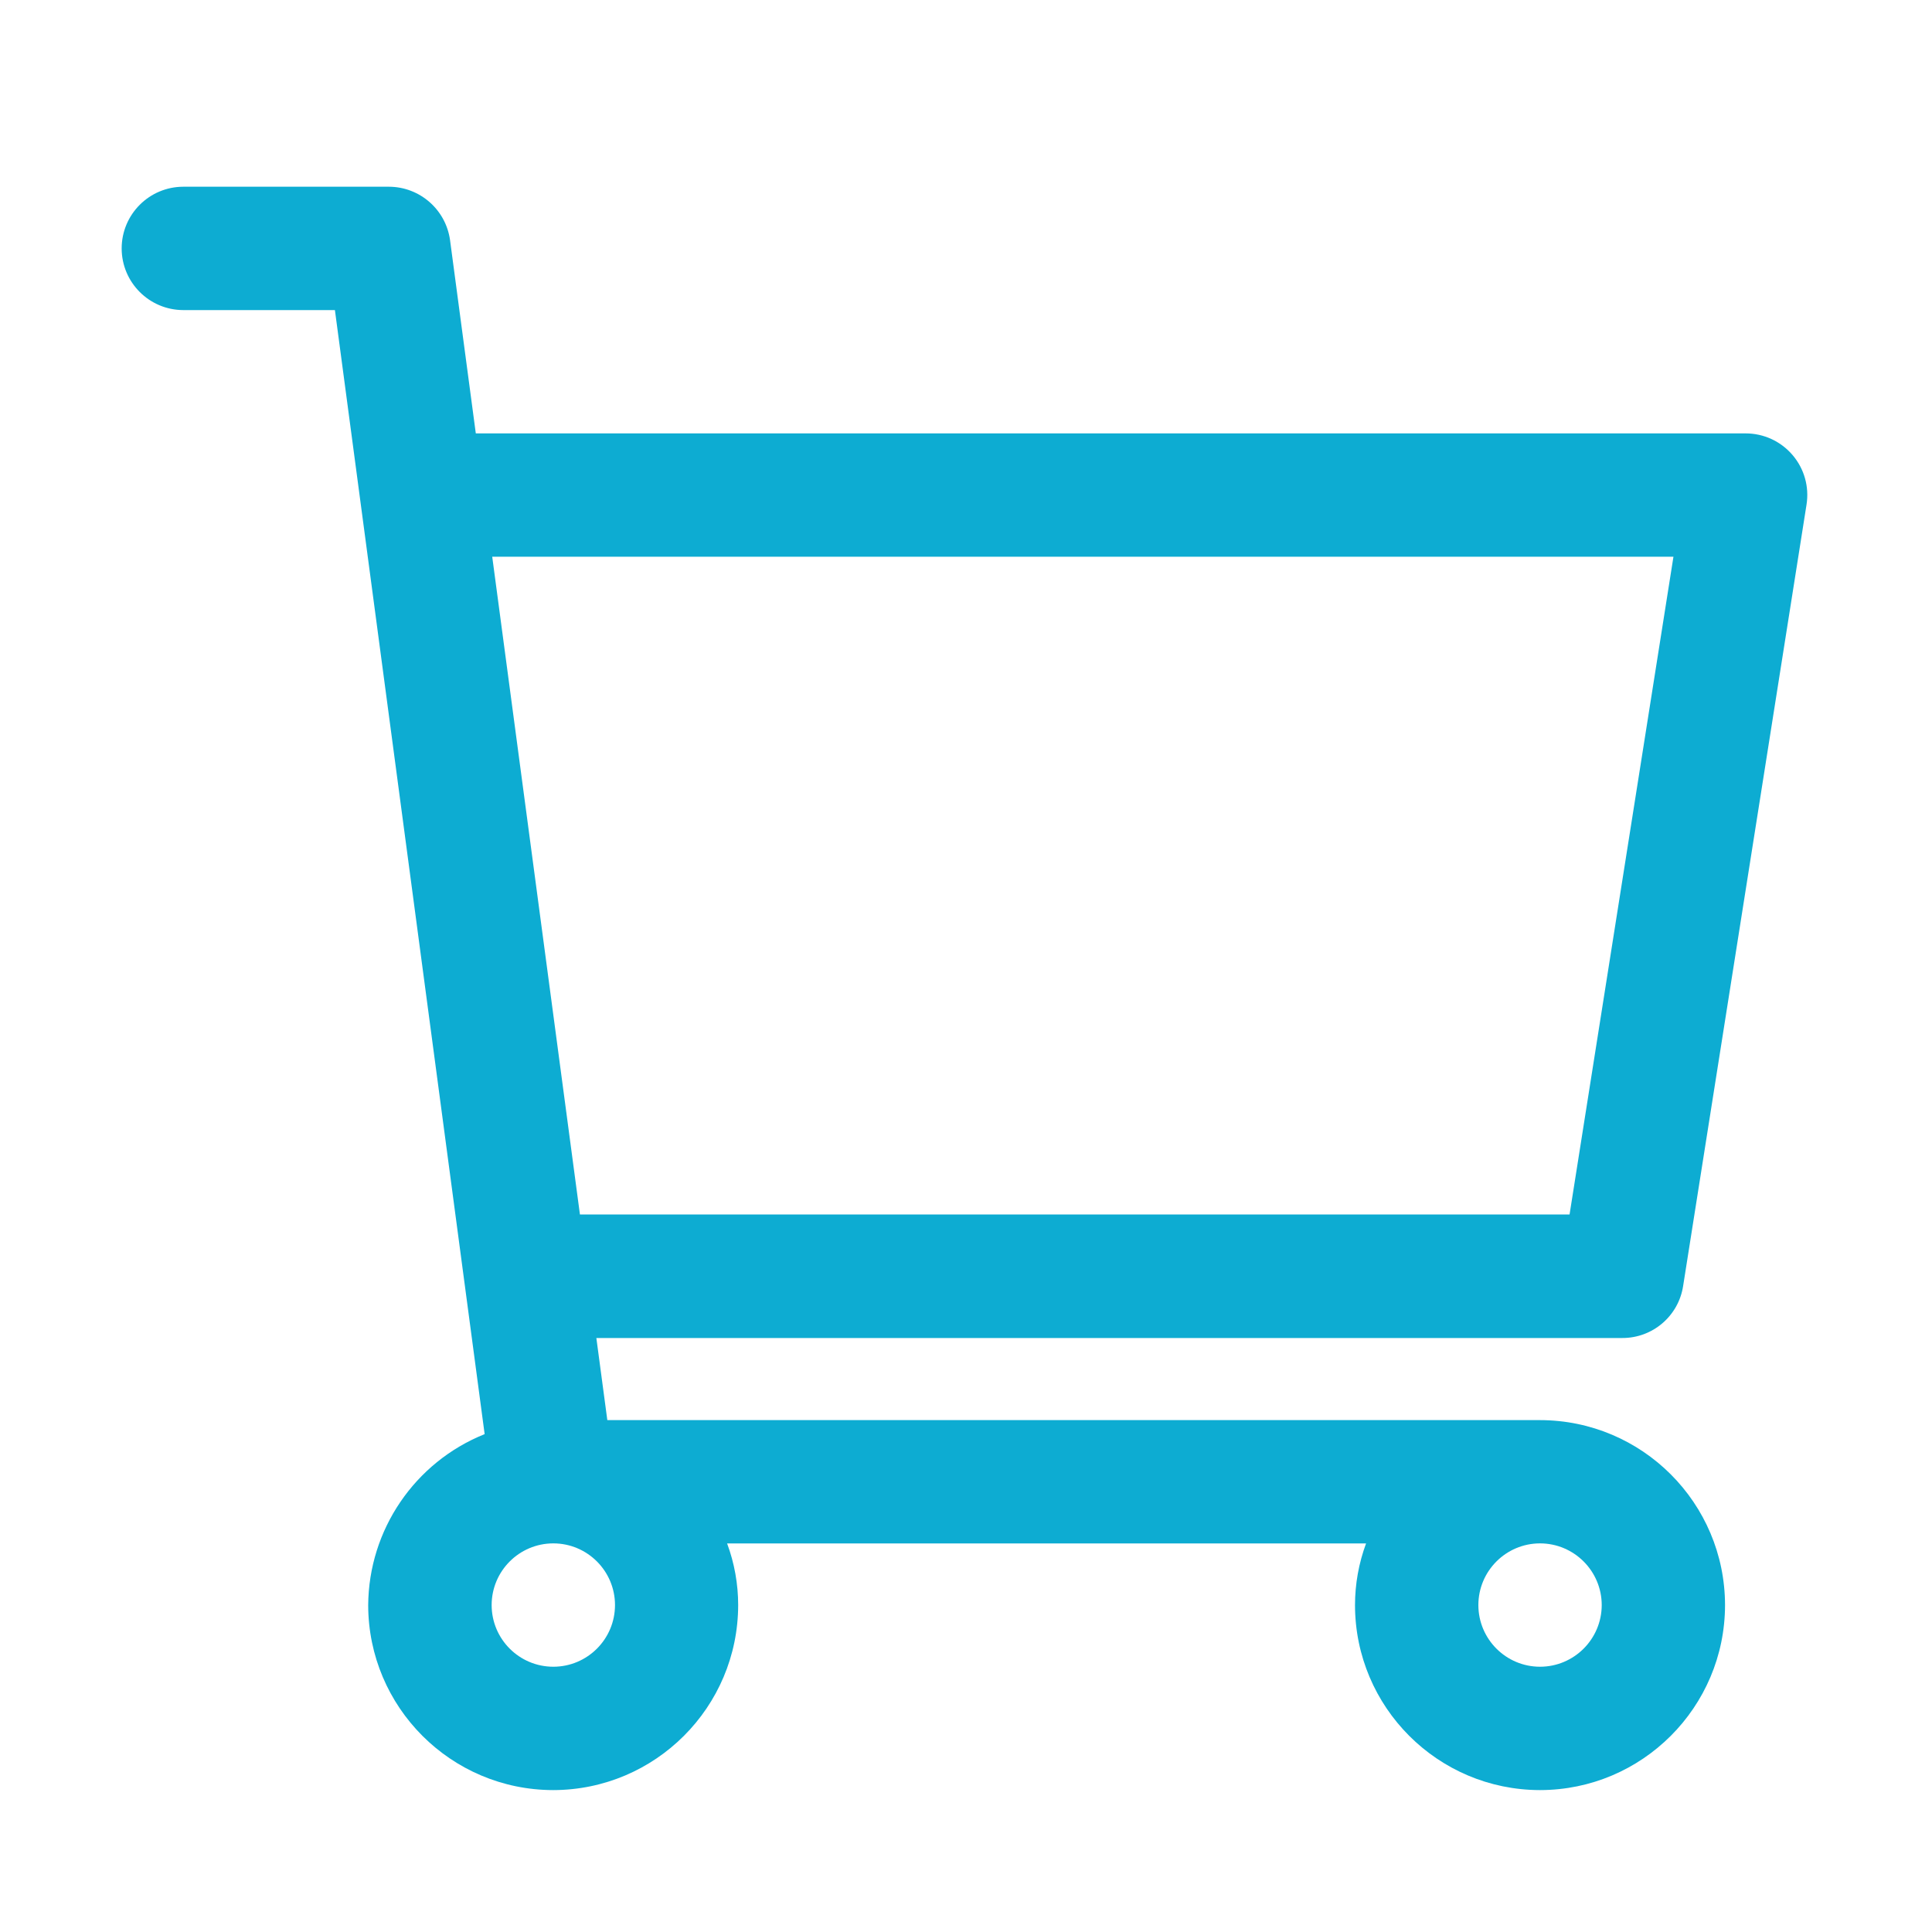
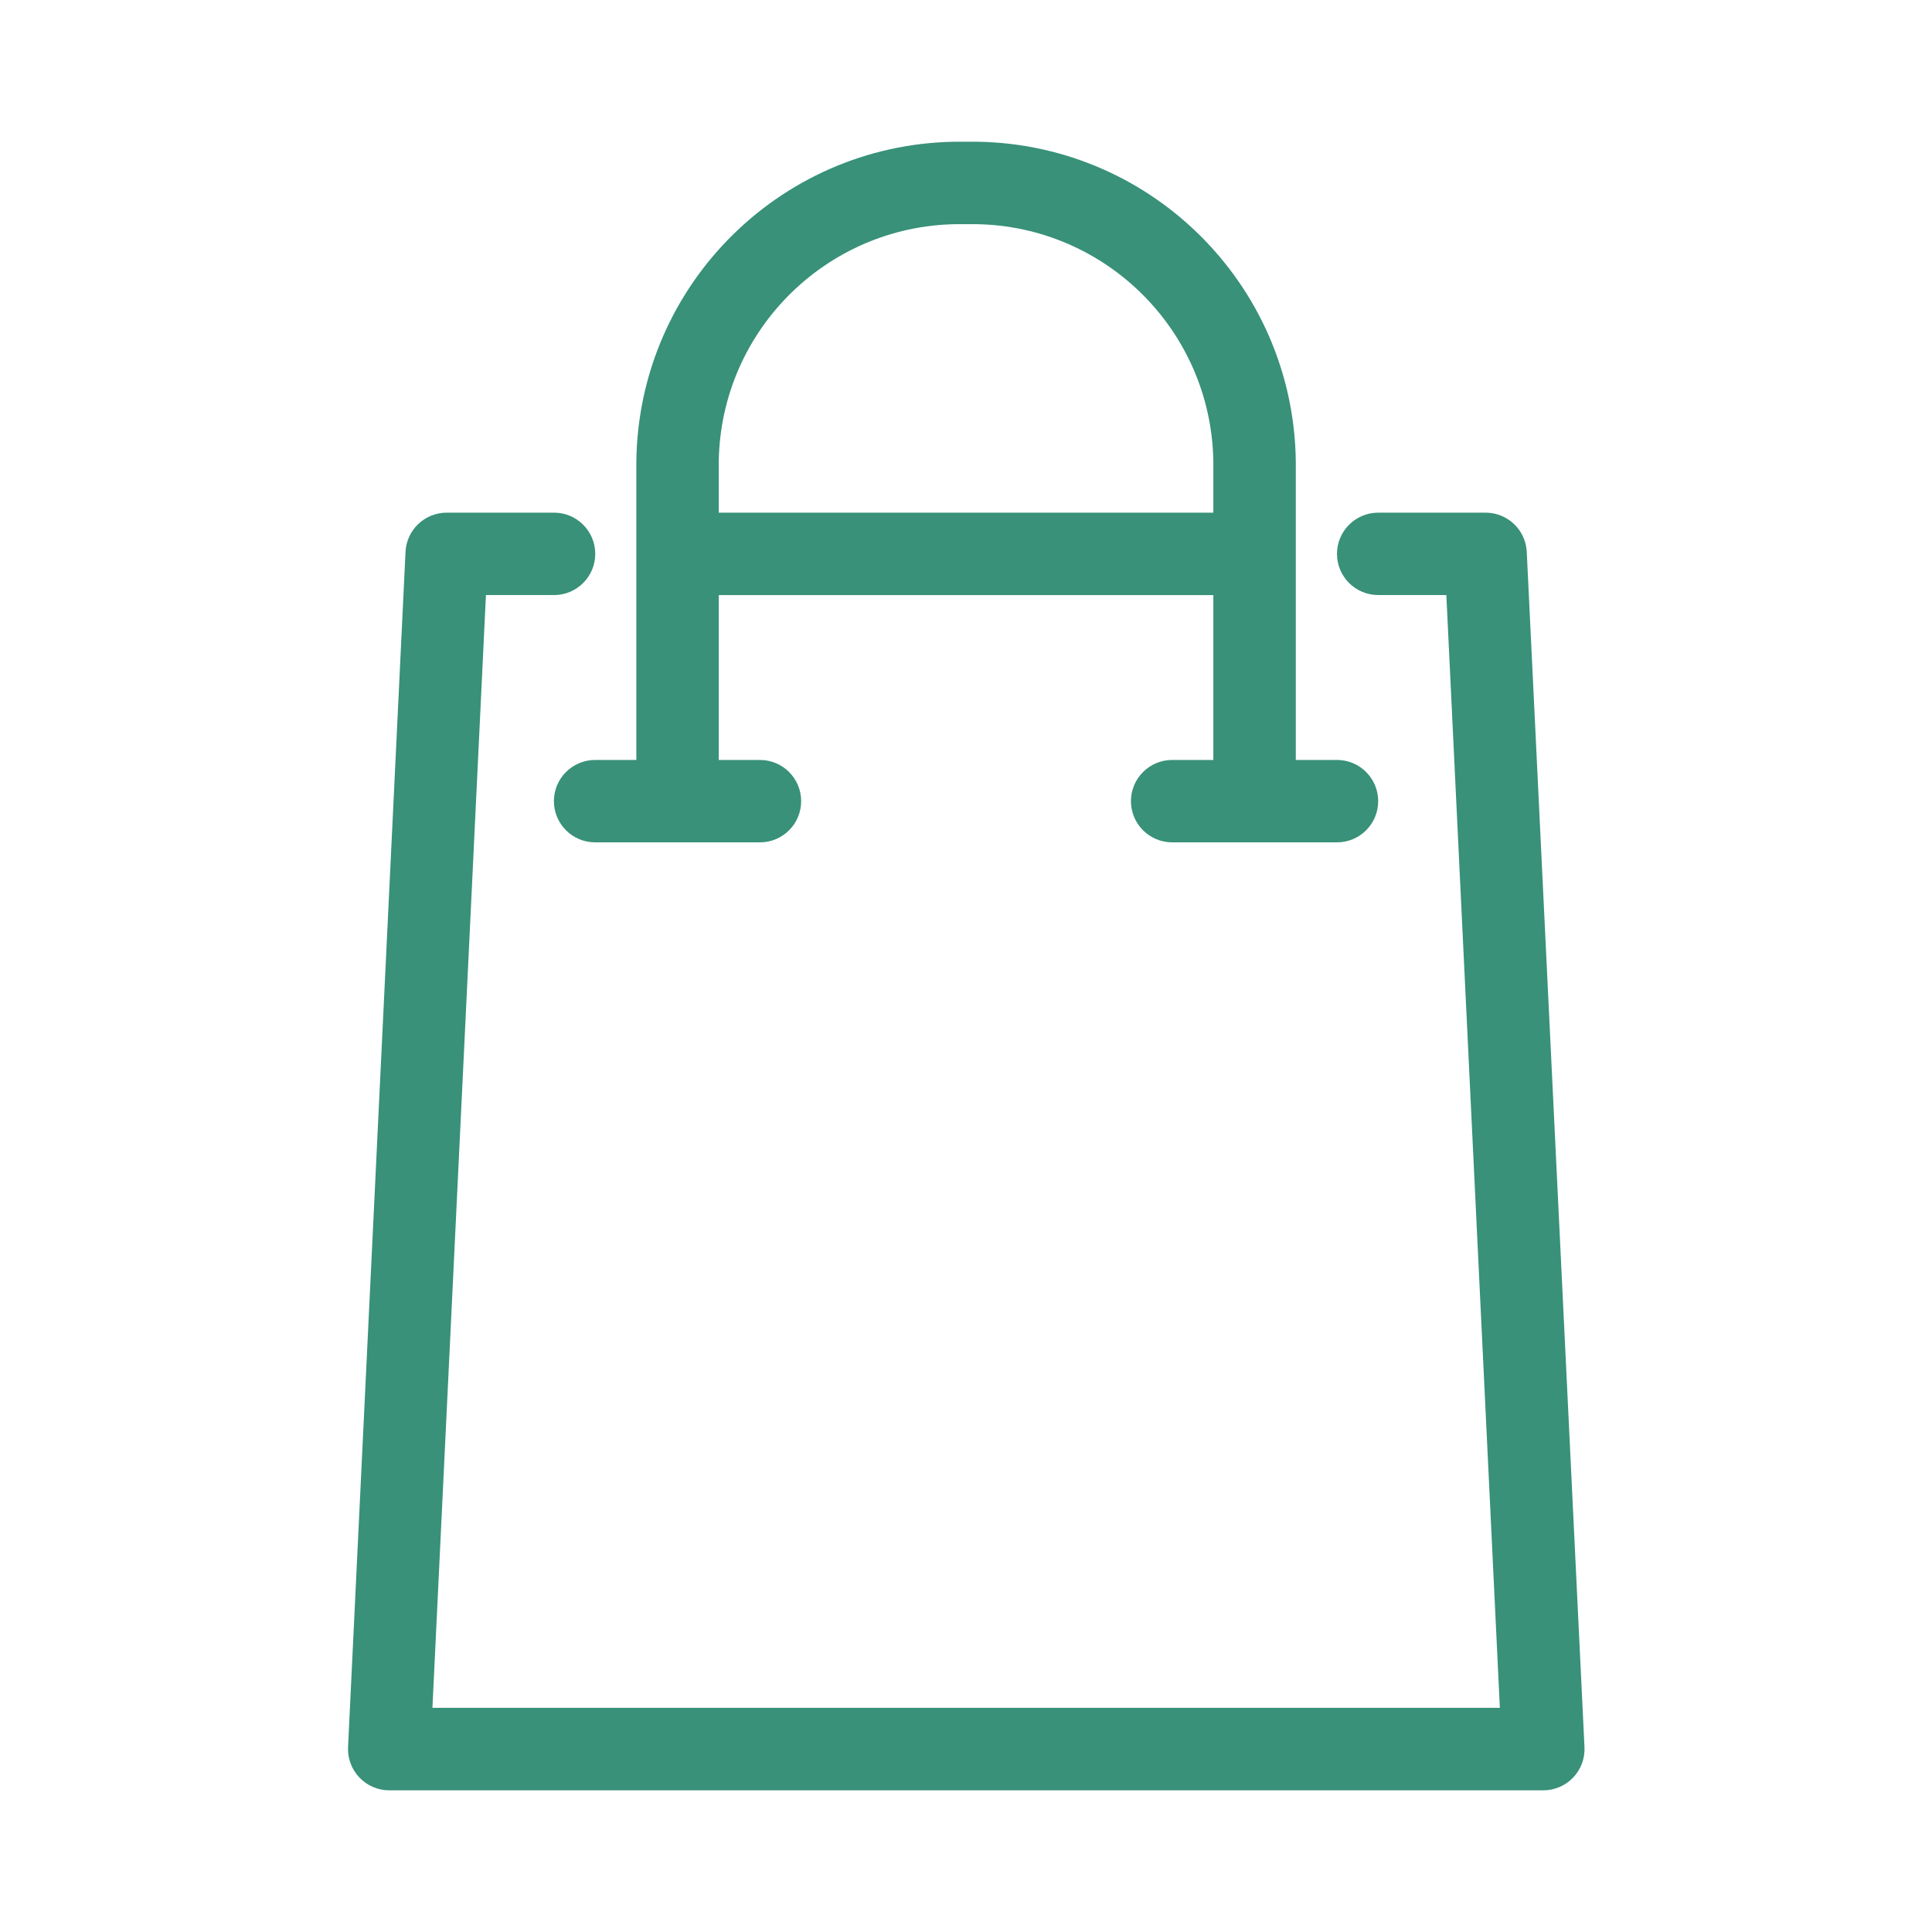
<svg xmlns="http://www.w3.org/2000/svg" width="40" height="40" viewBox="0 0 40 40">
  <defs>
-     <style>.a{fill:#0dacd2;}.b{fill:none;}</style>
+     <style>.a{fill:#389178;}.b{fill:none;}</style>
  </defs>
-   <g transform="translate(0.727 0.5)">
-     <path class="a" d="M37.329-160.245l2.554-16.172a1.271,1.271,0,0,0-.29-1.029,1.275,1.275,0,0,0-.971-.447H12.332l-.533-4A1.281,1.281,0,0,0,10.533-183H6.277A1.278,1.278,0,0,0,5-181.723a1.278,1.278,0,0,0,1.277,1.277H9.415l3.1,23.272a3.845,3.845,0,0,0-2.411,3.54,3.835,3.835,0,0,0,3.83,3.83,3.835,3.835,0,0,0,3.83-3.83,3.675,3.675,0,0,0-.229-1.277H30.764a3.685,3.685,0,0,0-.229,1.277,3.834,3.834,0,0,0,3.83,3.83,3.835,3.835,0,0,0,3.831-3.83,3.835,3.835,0,0,0-3.831-3.83H15.055l-.227-1.7h21.24A1.27,1.27,0,0,0,37.329-160.245Zm-4.24,6.61a1.278,1.278,0,0,1,1.277-1.277,1.279,1.279,0,0,1,1.277,1.277,1.279,1.279,0,0,1-1.277,1.277A1.278,1.278,0,0,1,33.089-153.634Zm-17.875,0a1.278,1.278,0,0,1-1.277,1.277,1.278,1.278,0,0,1-1.277-1.277,1.278,1.278,0,0,1,1.277-1.277A1.278,1.278,0,0,1,15.214-153.634Zm21.914-21.705-2.151,13.619H14.488l-1.816-13.619Z" transform="translate(-3.208 186.366)" />
-     <rect class="b" width="40" height="40" transform="translate(-0.727 -0.5)" />
+   <g transform="translate(-1397 -132)">
+     <g transform="translate(1583.491 -7.066)">
+       <path class="a" d="M-154.881,151.812a.853.853,0,0,0-.852-.812h-2.224a.854.854,0,0,0-.853.853.854.854,0,0,0,.853.853h1.411l1.108,23.039h-22.1l1.108-23.039h1.41a.853.853,0,0,0,.853-.853.853.853,0,0,0-.853-.853h-2.223a.853.853,0,0,0-.852.812l-1.19,24.746a.857.857,0,0,0,.235.63.855.855,0,0,0,.618.265h23.893a.855.855,0,0,0,.619-.265.852.852,0,0,0,.234-.63Z" transform="translate(0 -1.32)" />
+       <path class="a" d="M-173.437,154.8a.854.854,0,0,0-.853.853.854.854,0,0,0,.853.853h3.413a.853.853,0,0,0,.853-.853.853.853,0,0,0-.853-.853h-.853v-3.413h10.24V154.8h-.853a.854.854,0,0,0-.853.853.854.854,0,0,0,.853.853h3.413a.853.853,0,0,0,.853-.853.853.853,0,0,0-.853-.853h-.853v-6.183A6.7,6.7,0,0,0-165.693,142h-.127a6.7,6.7,0,0,0-6.763,6.617V154.8Zm7.617-11.093h.127a4.991,4.991,0,0,1,5.056,4.91v1.063h-10.24v-1.063A4.991,4.991,0,0,1-165.82,143.707Z" transform="translate(-0.733)" />
+     </g>
+     <rect class="b" width="40" height="40" transform="translate(1397 132)" />
  </g>
</svg>
